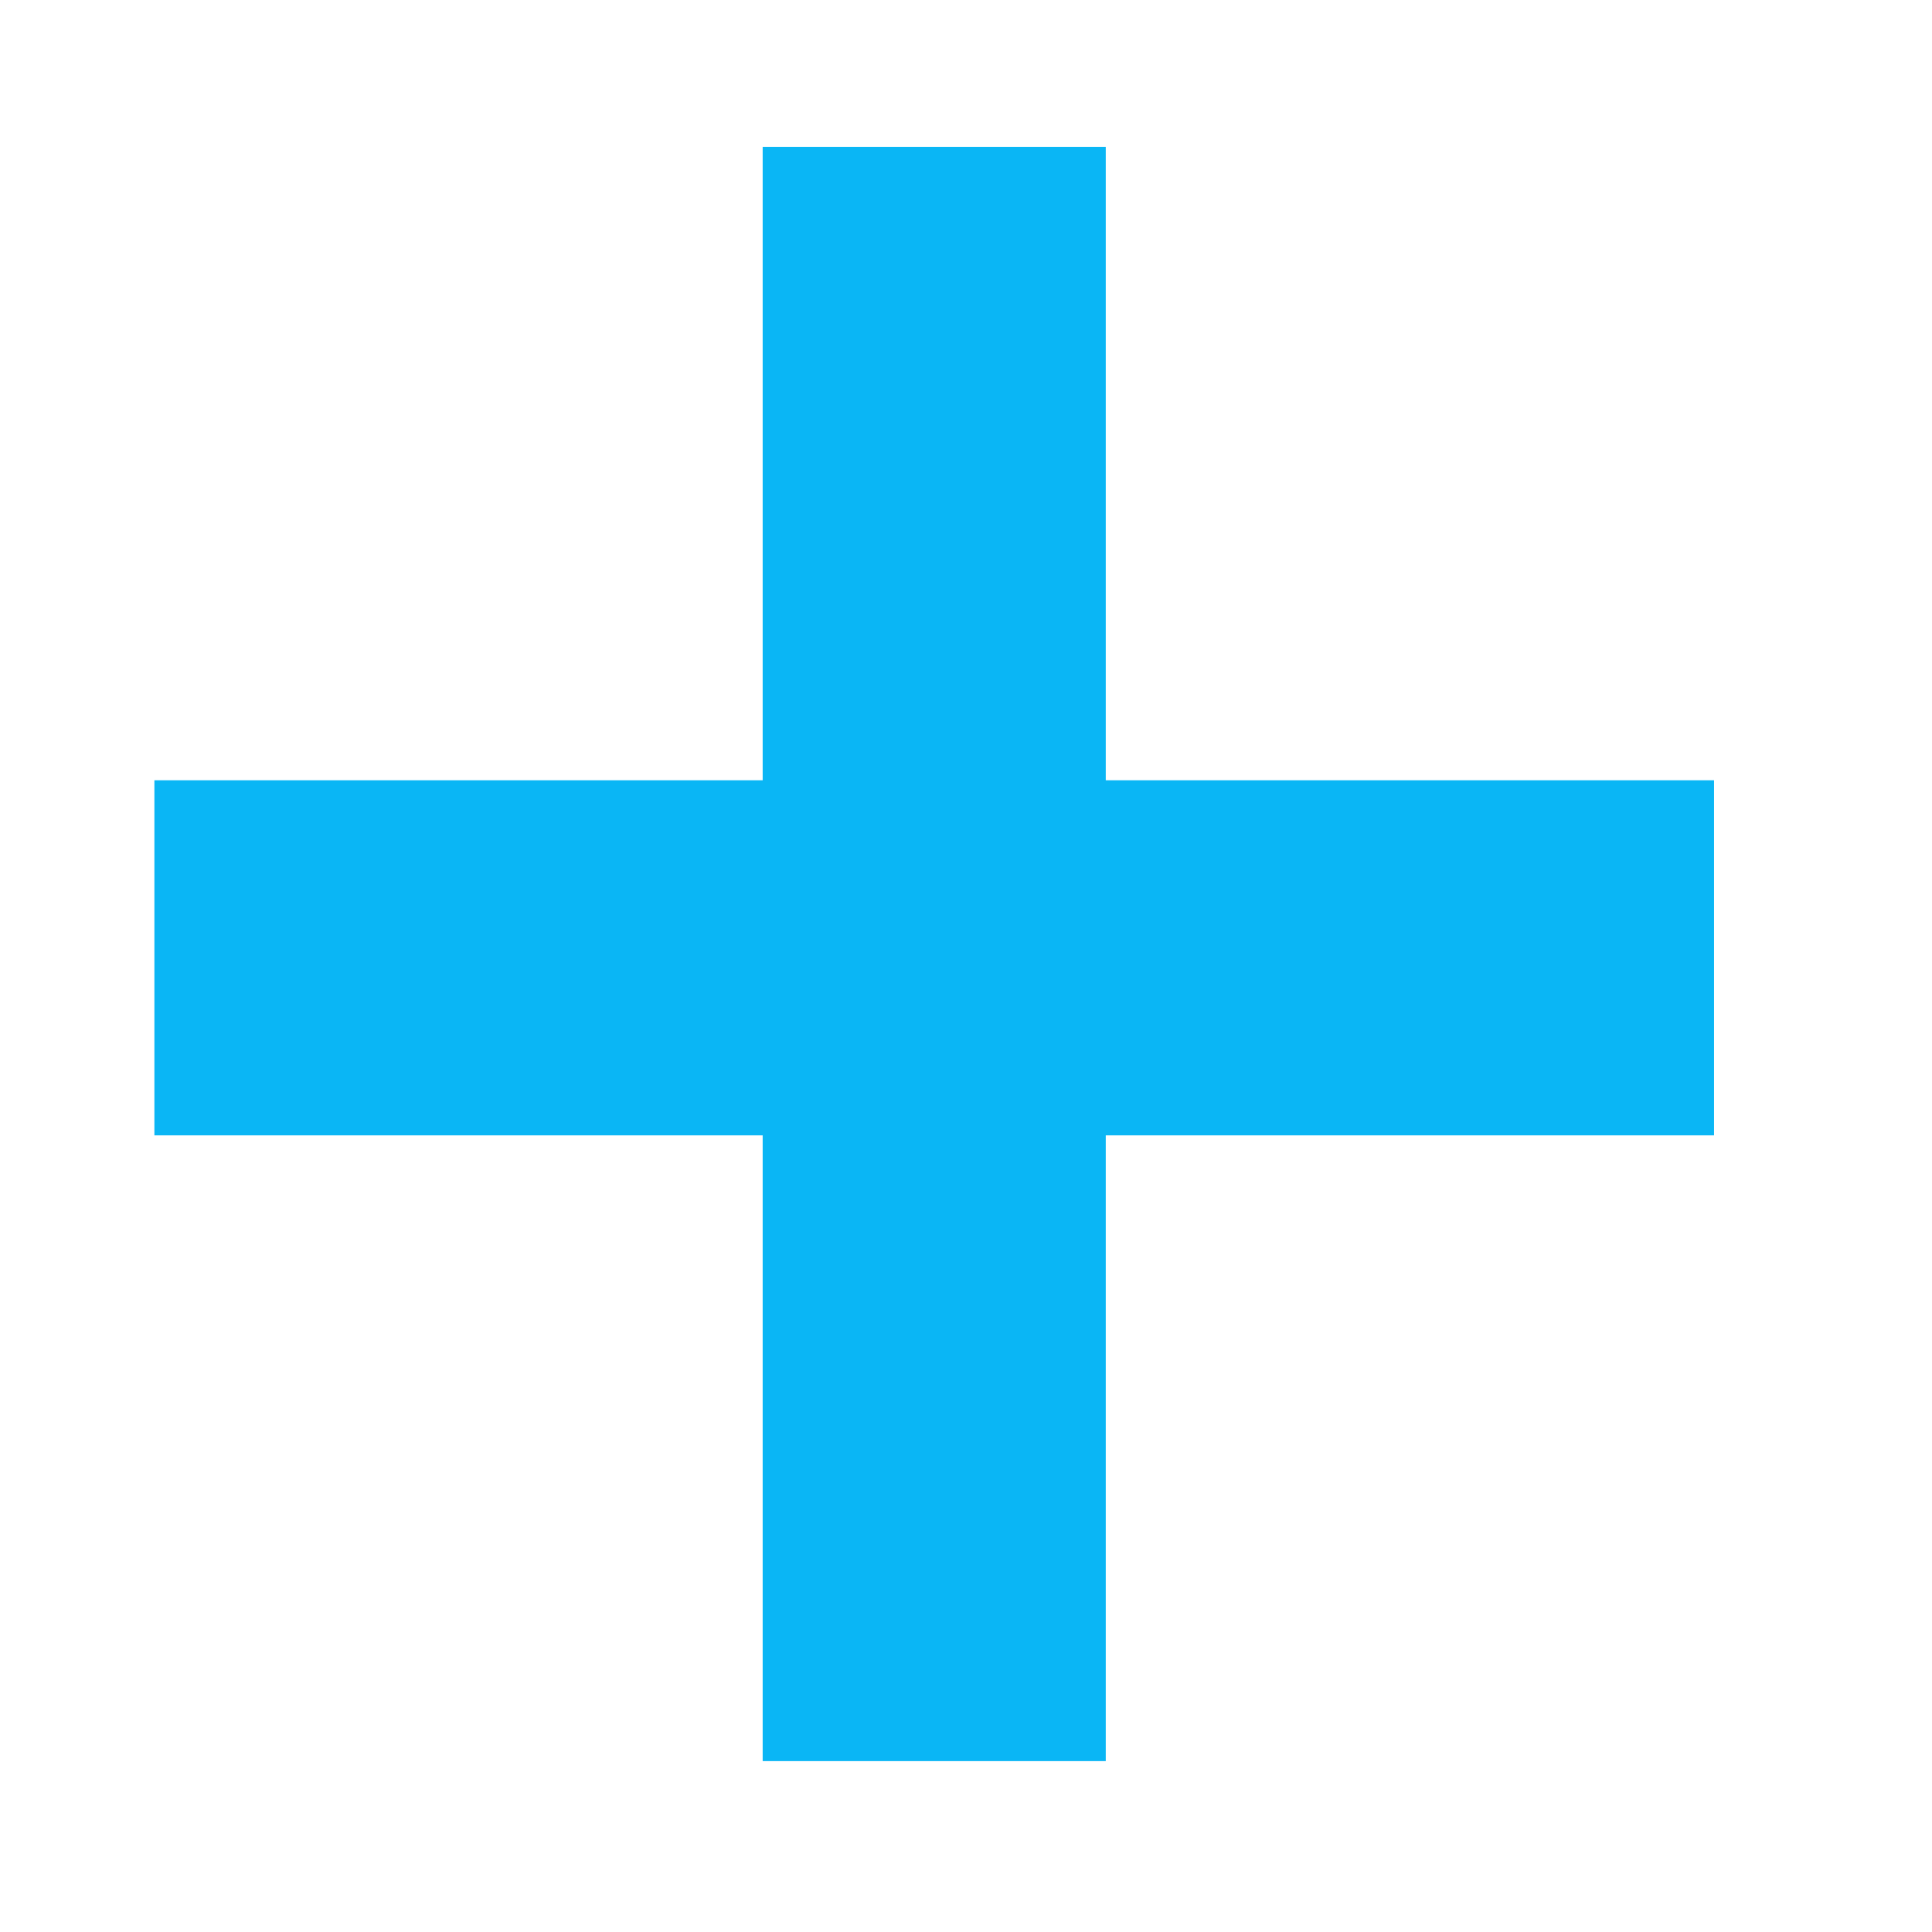
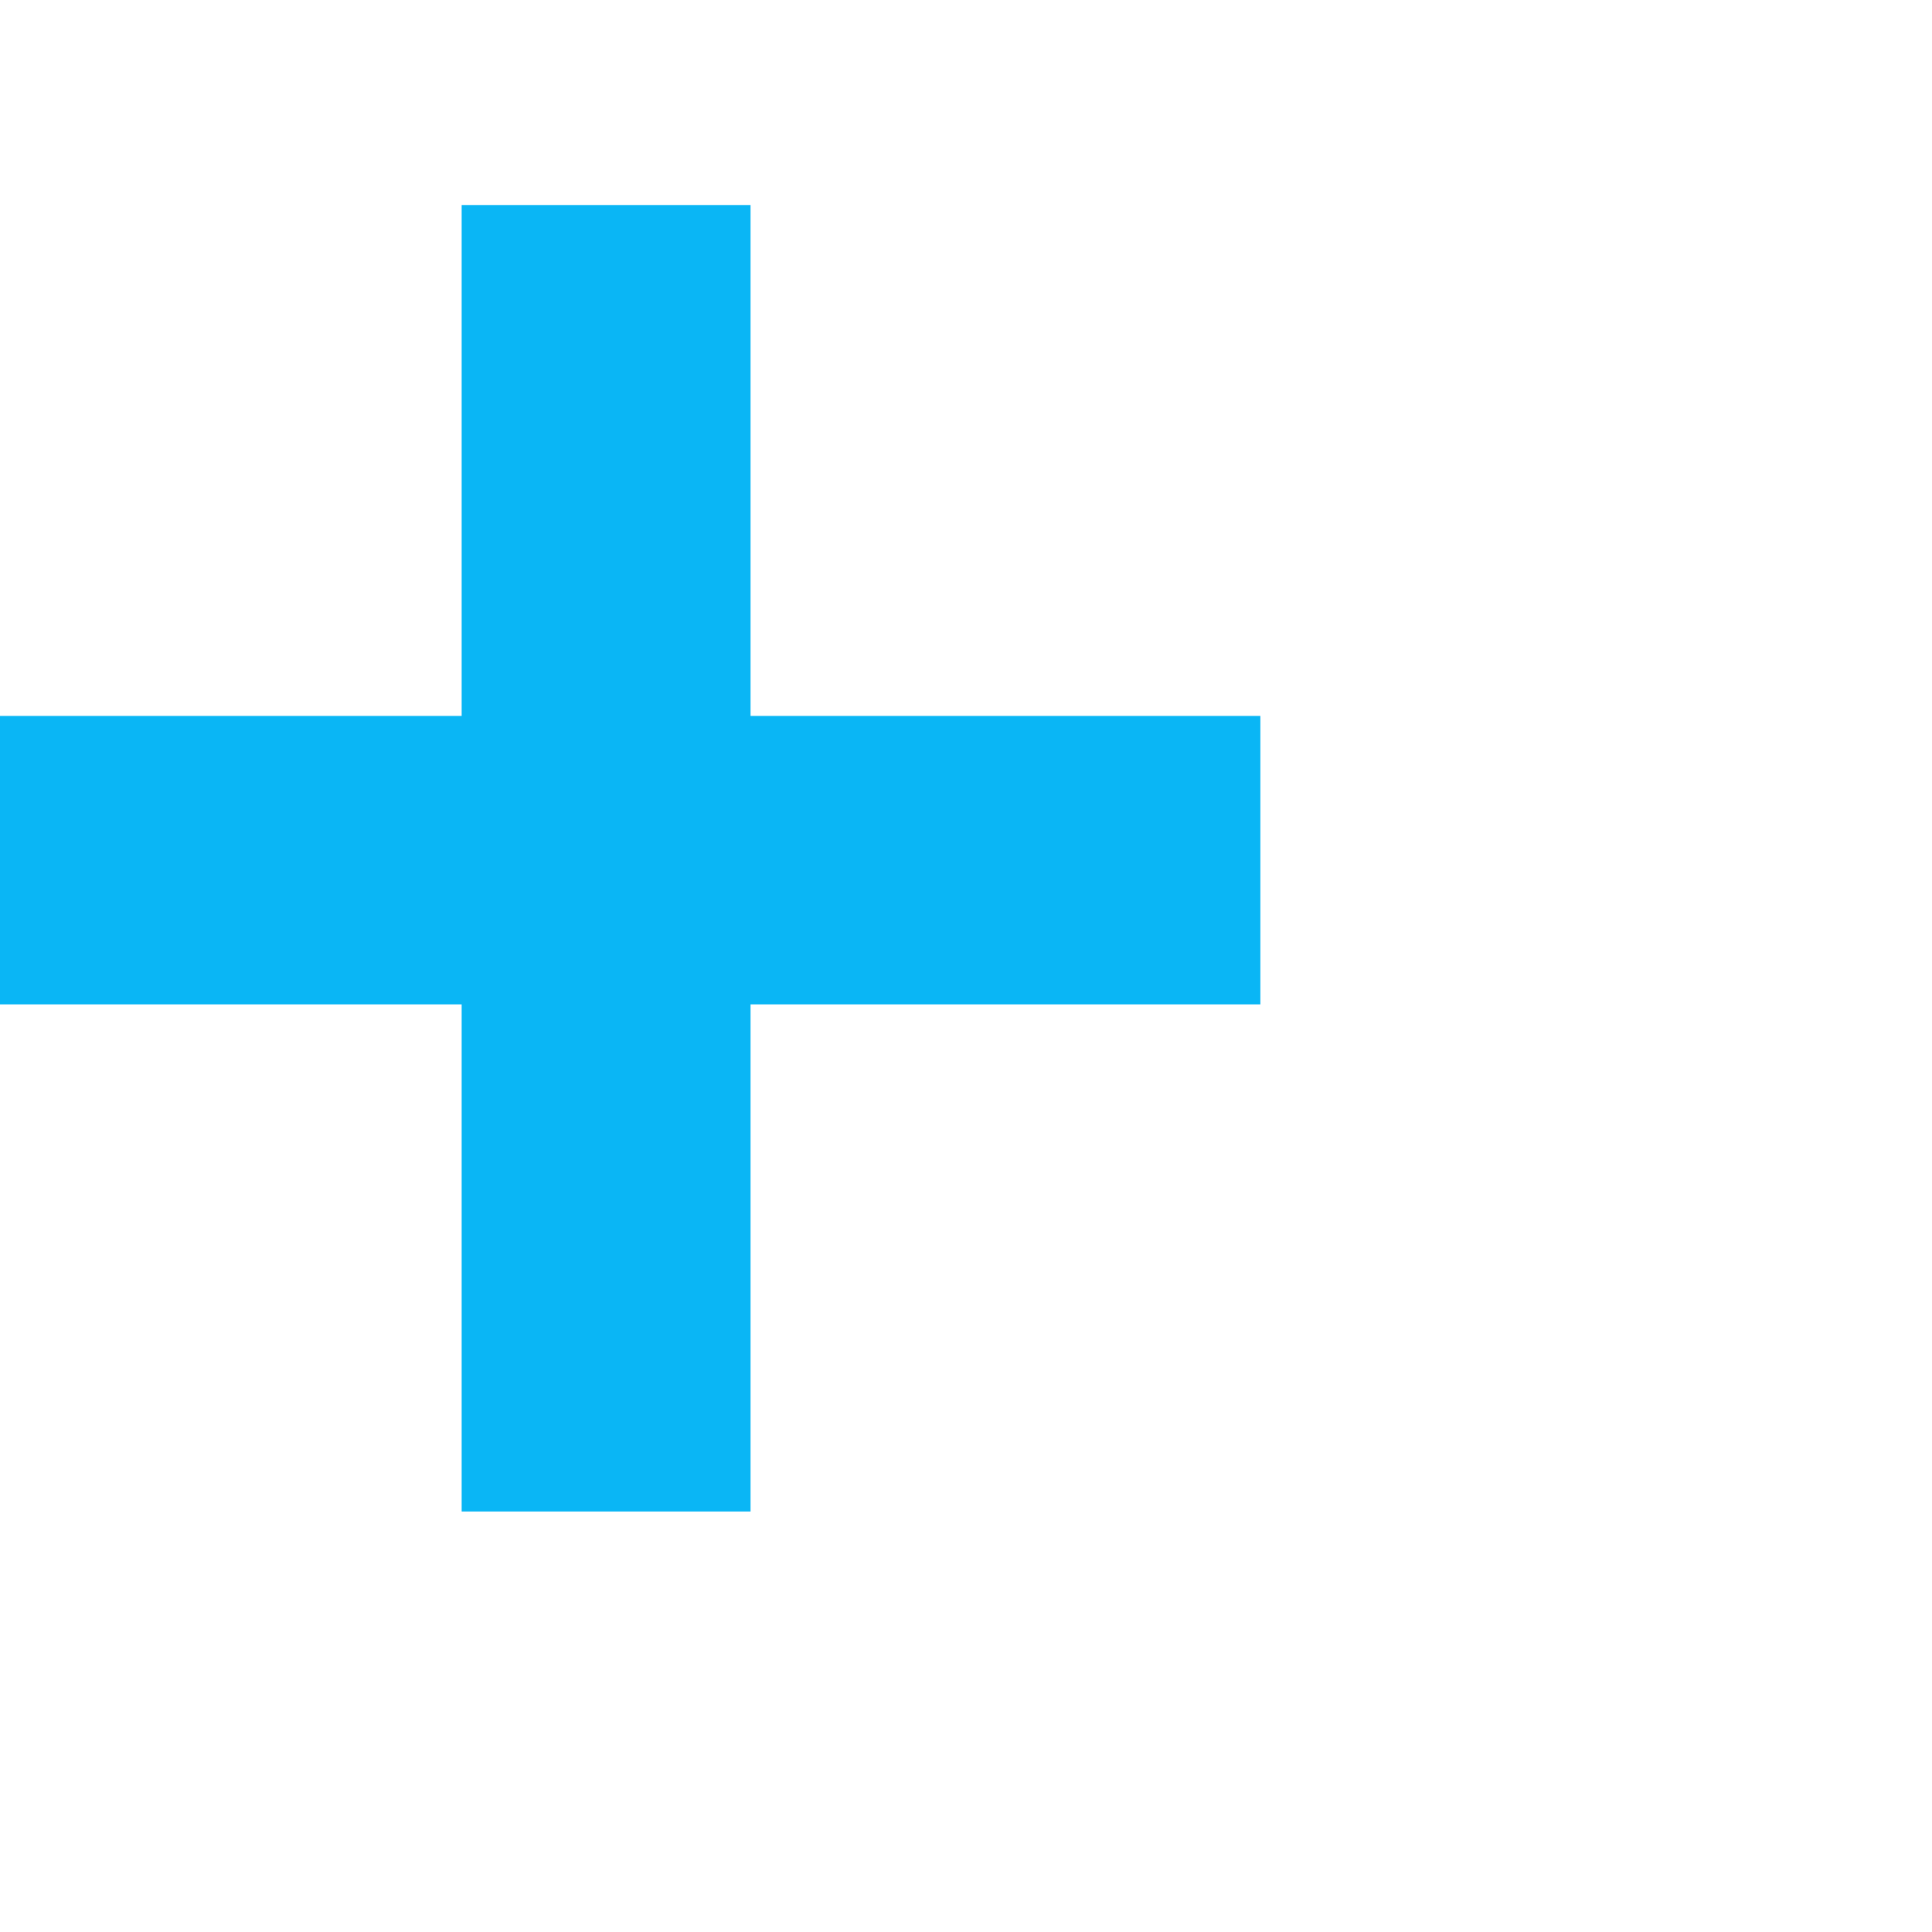
<svg xmlns="http://www.w3.org/2000/svg" viewBox="0 0 16 16" version="1.1" id="svg6" width="16" height="16">
  <defs id="defs3051">
    <style type="text/css" id="current-color-scheme">
      .ColorScheme-Text {
        color:#4d4d4d;
      }
      </style>
  </defs>
  <g id="layer1">
-     <text xml:space="preserve" style="font-style:normal;font-variant:normal;font-weight:600;font-stretch:normal;font-size:27.108px;line-height:1.25;font-family:'Montserrat Alternates';-inkscape-font-specification:'Montserrat Alternates Semi-Bold';letter-spacing:0px;word-spacing:0px;fill:#0ab6f5;fill-opacity:1;stroke:none;stroke-width:0.678;" x="0.129" y="17.351" id="text15" transform="scale(0.9829353,1.017361)">
-       <tspan id="tspan13" x="0.129" y="17.351" style="font-style:normal;font-variant:normal;font-weight:600;font-stretch:normal;font-family:'Montserrat Alternates';-inkscape-font-specification:'Montserrat Alternates Semi-Bold';fill:#0ab6f5;fill-opacity:1;stroke-width:0.678;">+</tspan>
+     <text xml:space="preserve" style="font-style:normal;font-variant:normal;font-weight:600;font-stretch:normal;font-size:22.348px;line-height:1.25;font-family:'Montserrat Alternates';-inkscape-font-specification:'Montserrat Alternates Semi-Bold';letter-spacing:0px;word-spacing:0px;fill:#0ab6f5;fill-opacity:1;stroke:none;stroke-width:0.559;" x="-1.369" y="15.012" id="text15" transform="scale(1.00078,0.9992209)">
+       <tspan id="tspan13" x="-1.369" y="15.012" style="font-style:normal;font-variant:normal;font-weight:600;font-stretch:normal;font-family:'Montserrat Alternates';-inkscape-font-specification:'Montserrat Alternates Semi-Bold';fill:#0ab6f5;fill-opacity:1;stroke-width:0.559;">+</tspan>
    </text>
  </g>
</svg>
